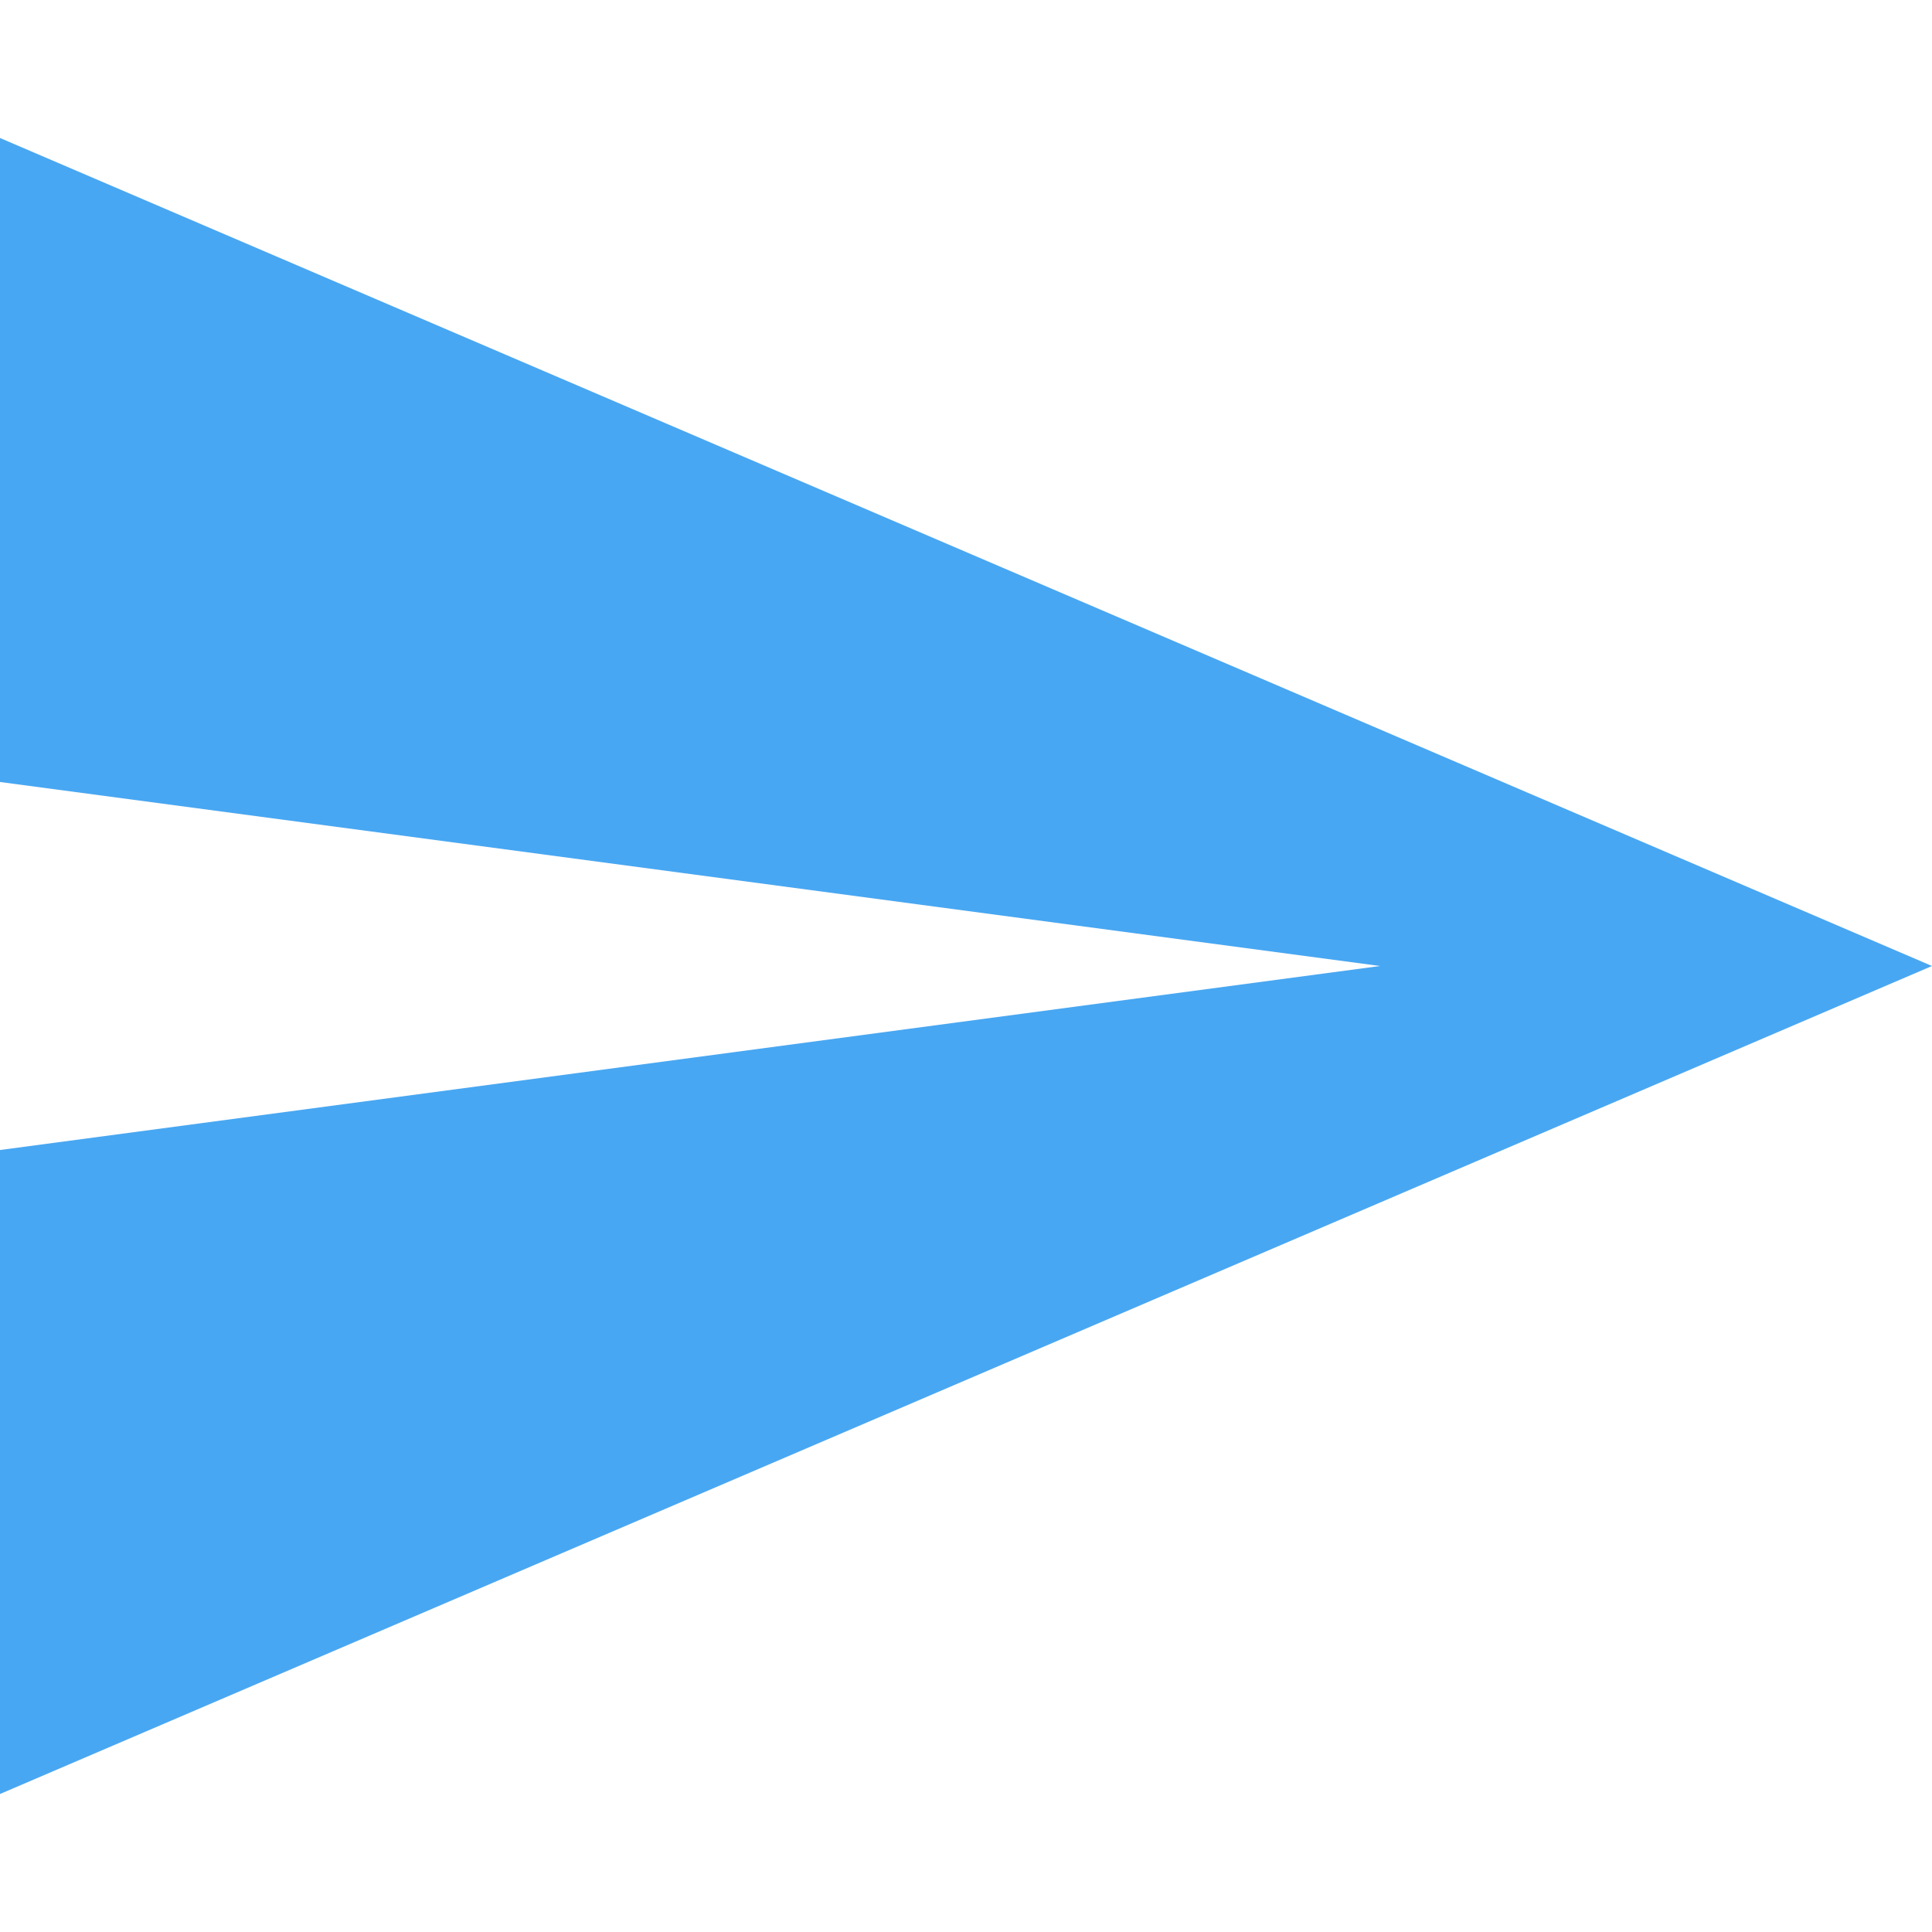
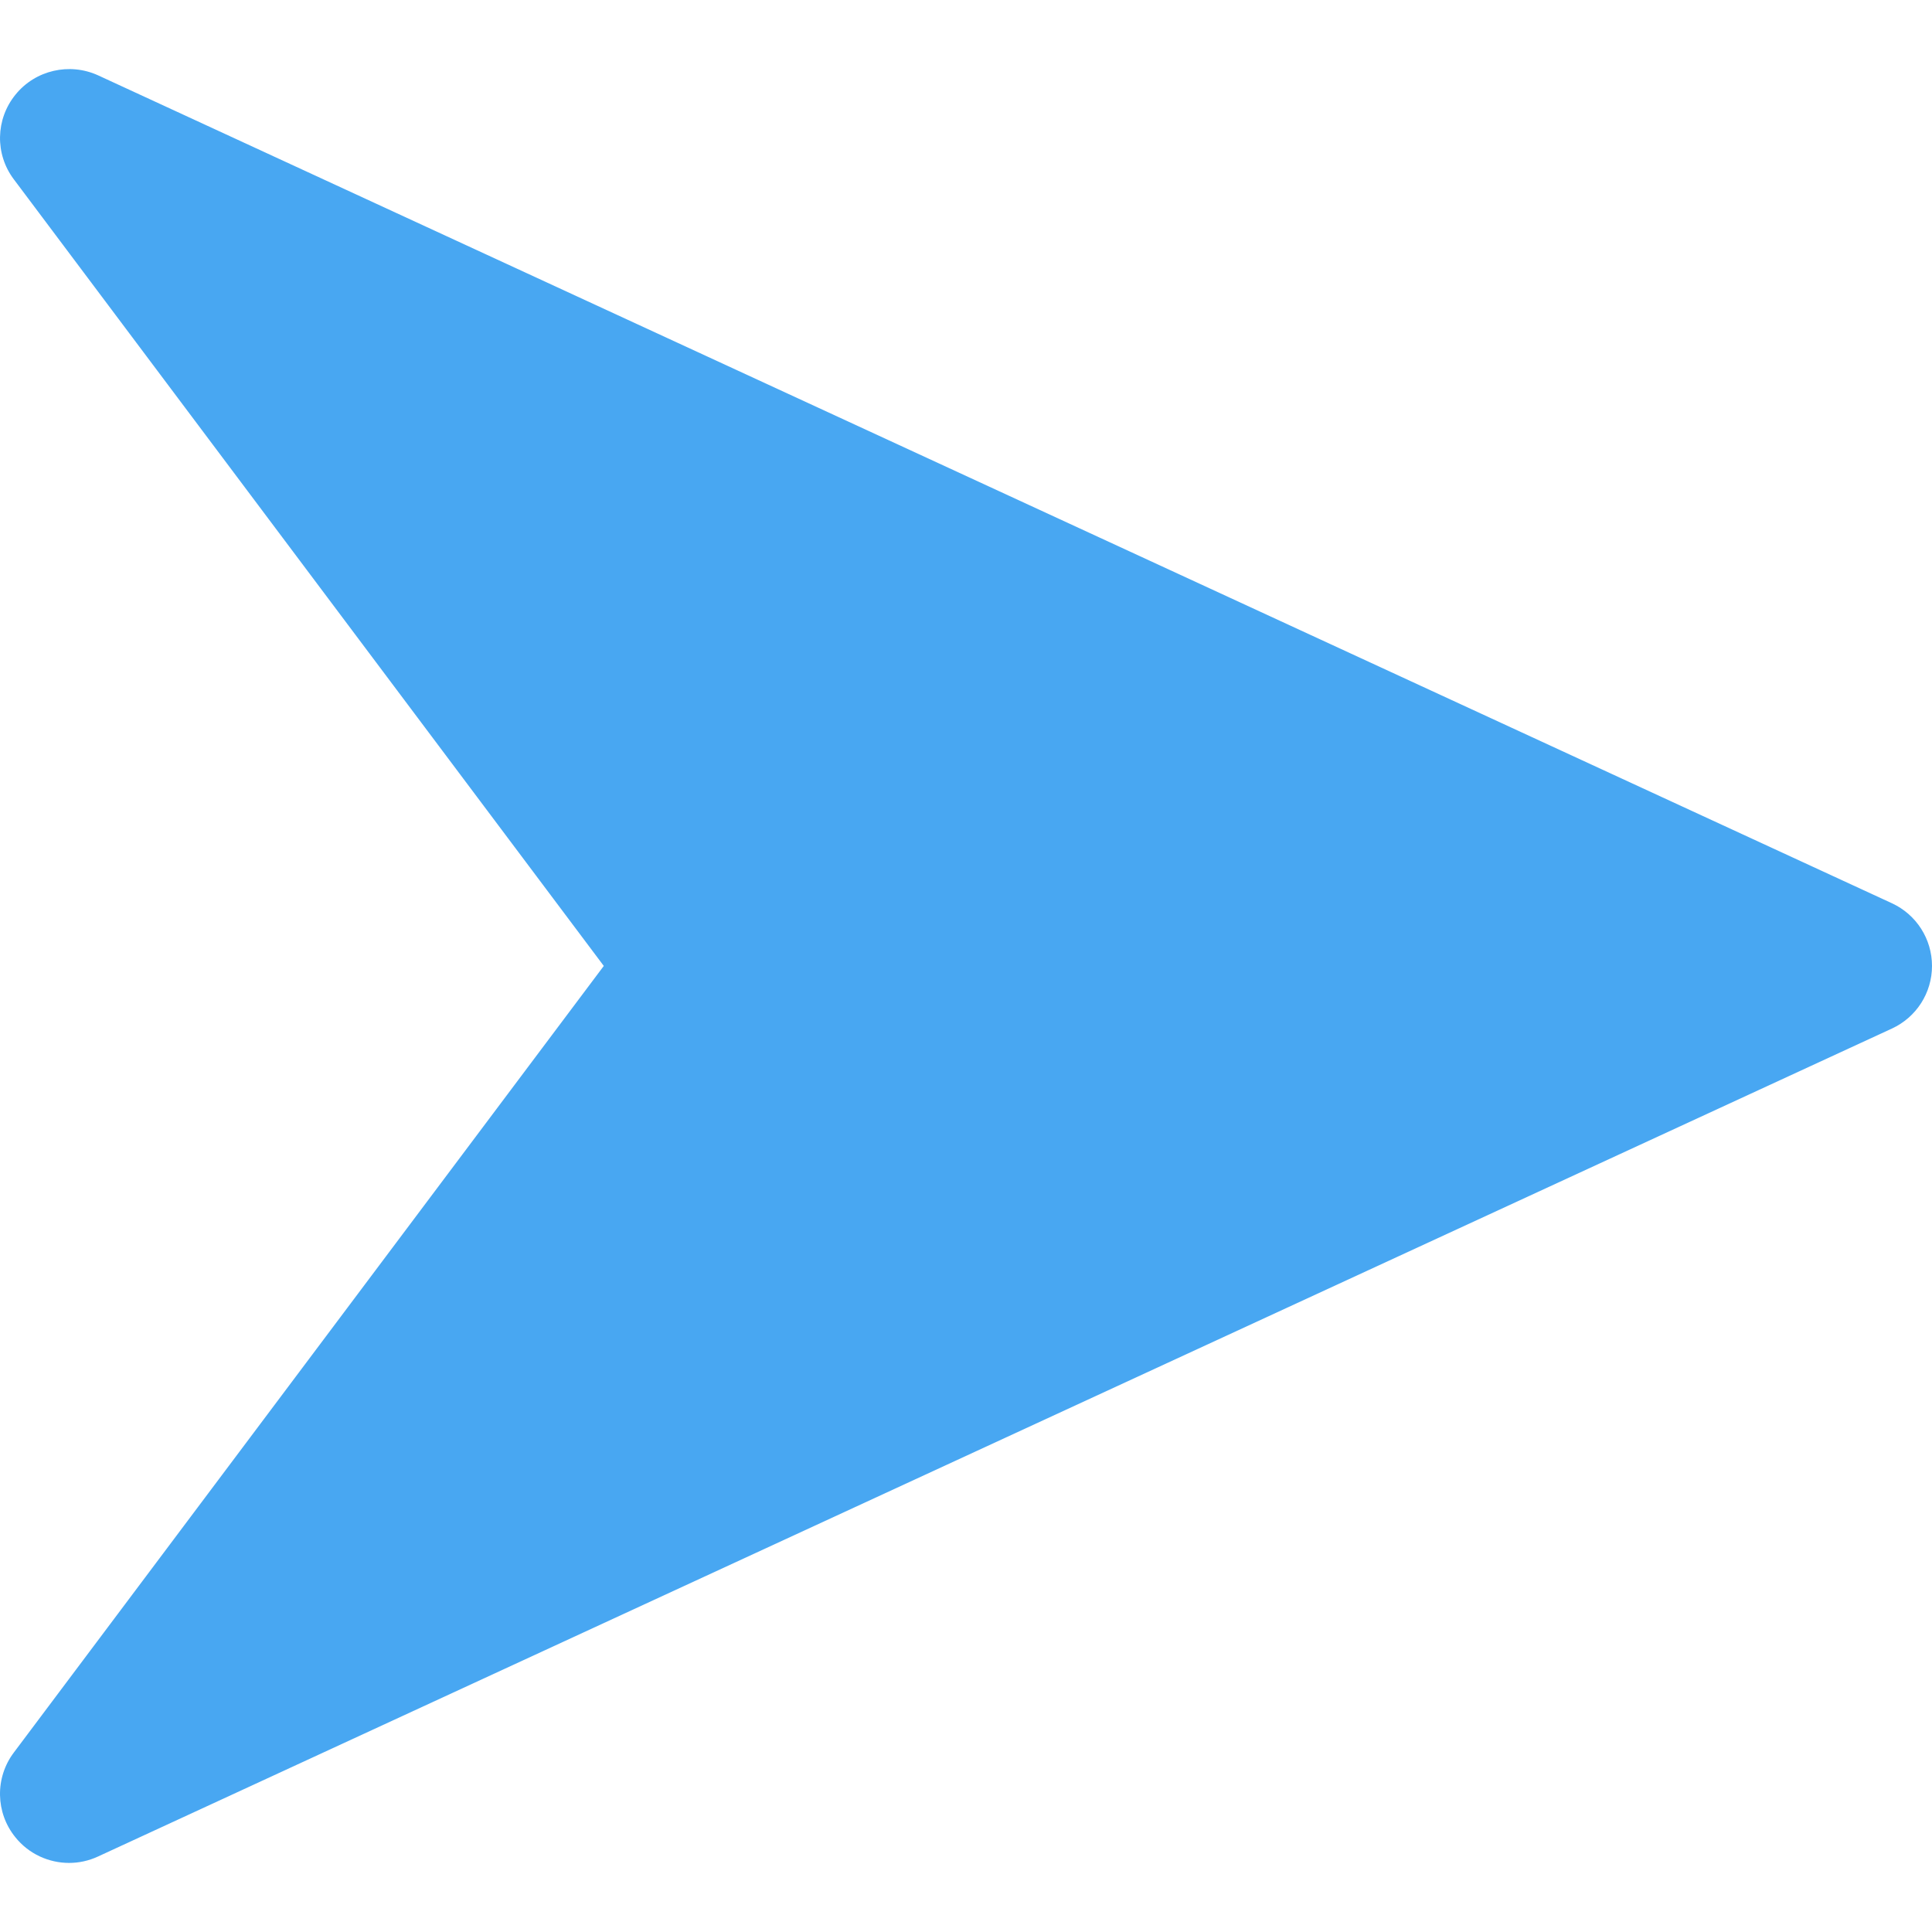
- <svg xmlns="http://www.w3.org/2000/svg" version="1.1" id="Capa_1" x="0px" y="0px" width="512px" height="512px" viewBox="0 0 535.5 535.5" style="enable-background:new 0 0 535.5 535.5;" xml:space="preserve">
+ <svg xmlns="http://www.w3.org/2000/svg" version="1.1" id="Capa_1" x="0px" y="0px" viewBox="0 0 448.011 448.011" style="enable-background:new 0 0 448.011 448.011;" xml:space="preserve">
  <g>
-     <g id="send">
-       <polygon points="0,497.25 535.5,267.75 0,38.25 0,216.75 382.5,267.75 0,318.75   " fill="#48A7F2" />
+     <g>
+       <path d="M438.731,209.463l-416-192c-6.624-3.008-14.528-1.216-19.136,4.48c-4.64,5.696-4.8,13.792-0.384,19.648l136.8,182.4    l-136.8,182.4c-4.416,5.856-4.256,13.984,0.352,19.648c3.104,3.872,7.744,5.952,12.448,5.952c2.272,0,4.544-0.48,6.688-1.472    l416-192c5.696-2.624,9.312-8.288,9.312-14.528S444.395,212.087,438.731,209.463z" fill="#48A7F2" />
    </g>
  </g>
  <g>
</g>
  <g>
</g>
  <g>
</g>
  <g>
</g>
  <g>
</g>
  <g>
</g>
  <g>
</g>
  <g>
</g>
  <g>
</g>
  <g>
</g>
  <g>
</g>
  <g>
</g>
  <g>
</g>
  <g>
</g>
  <g>
</g>
</svg>
